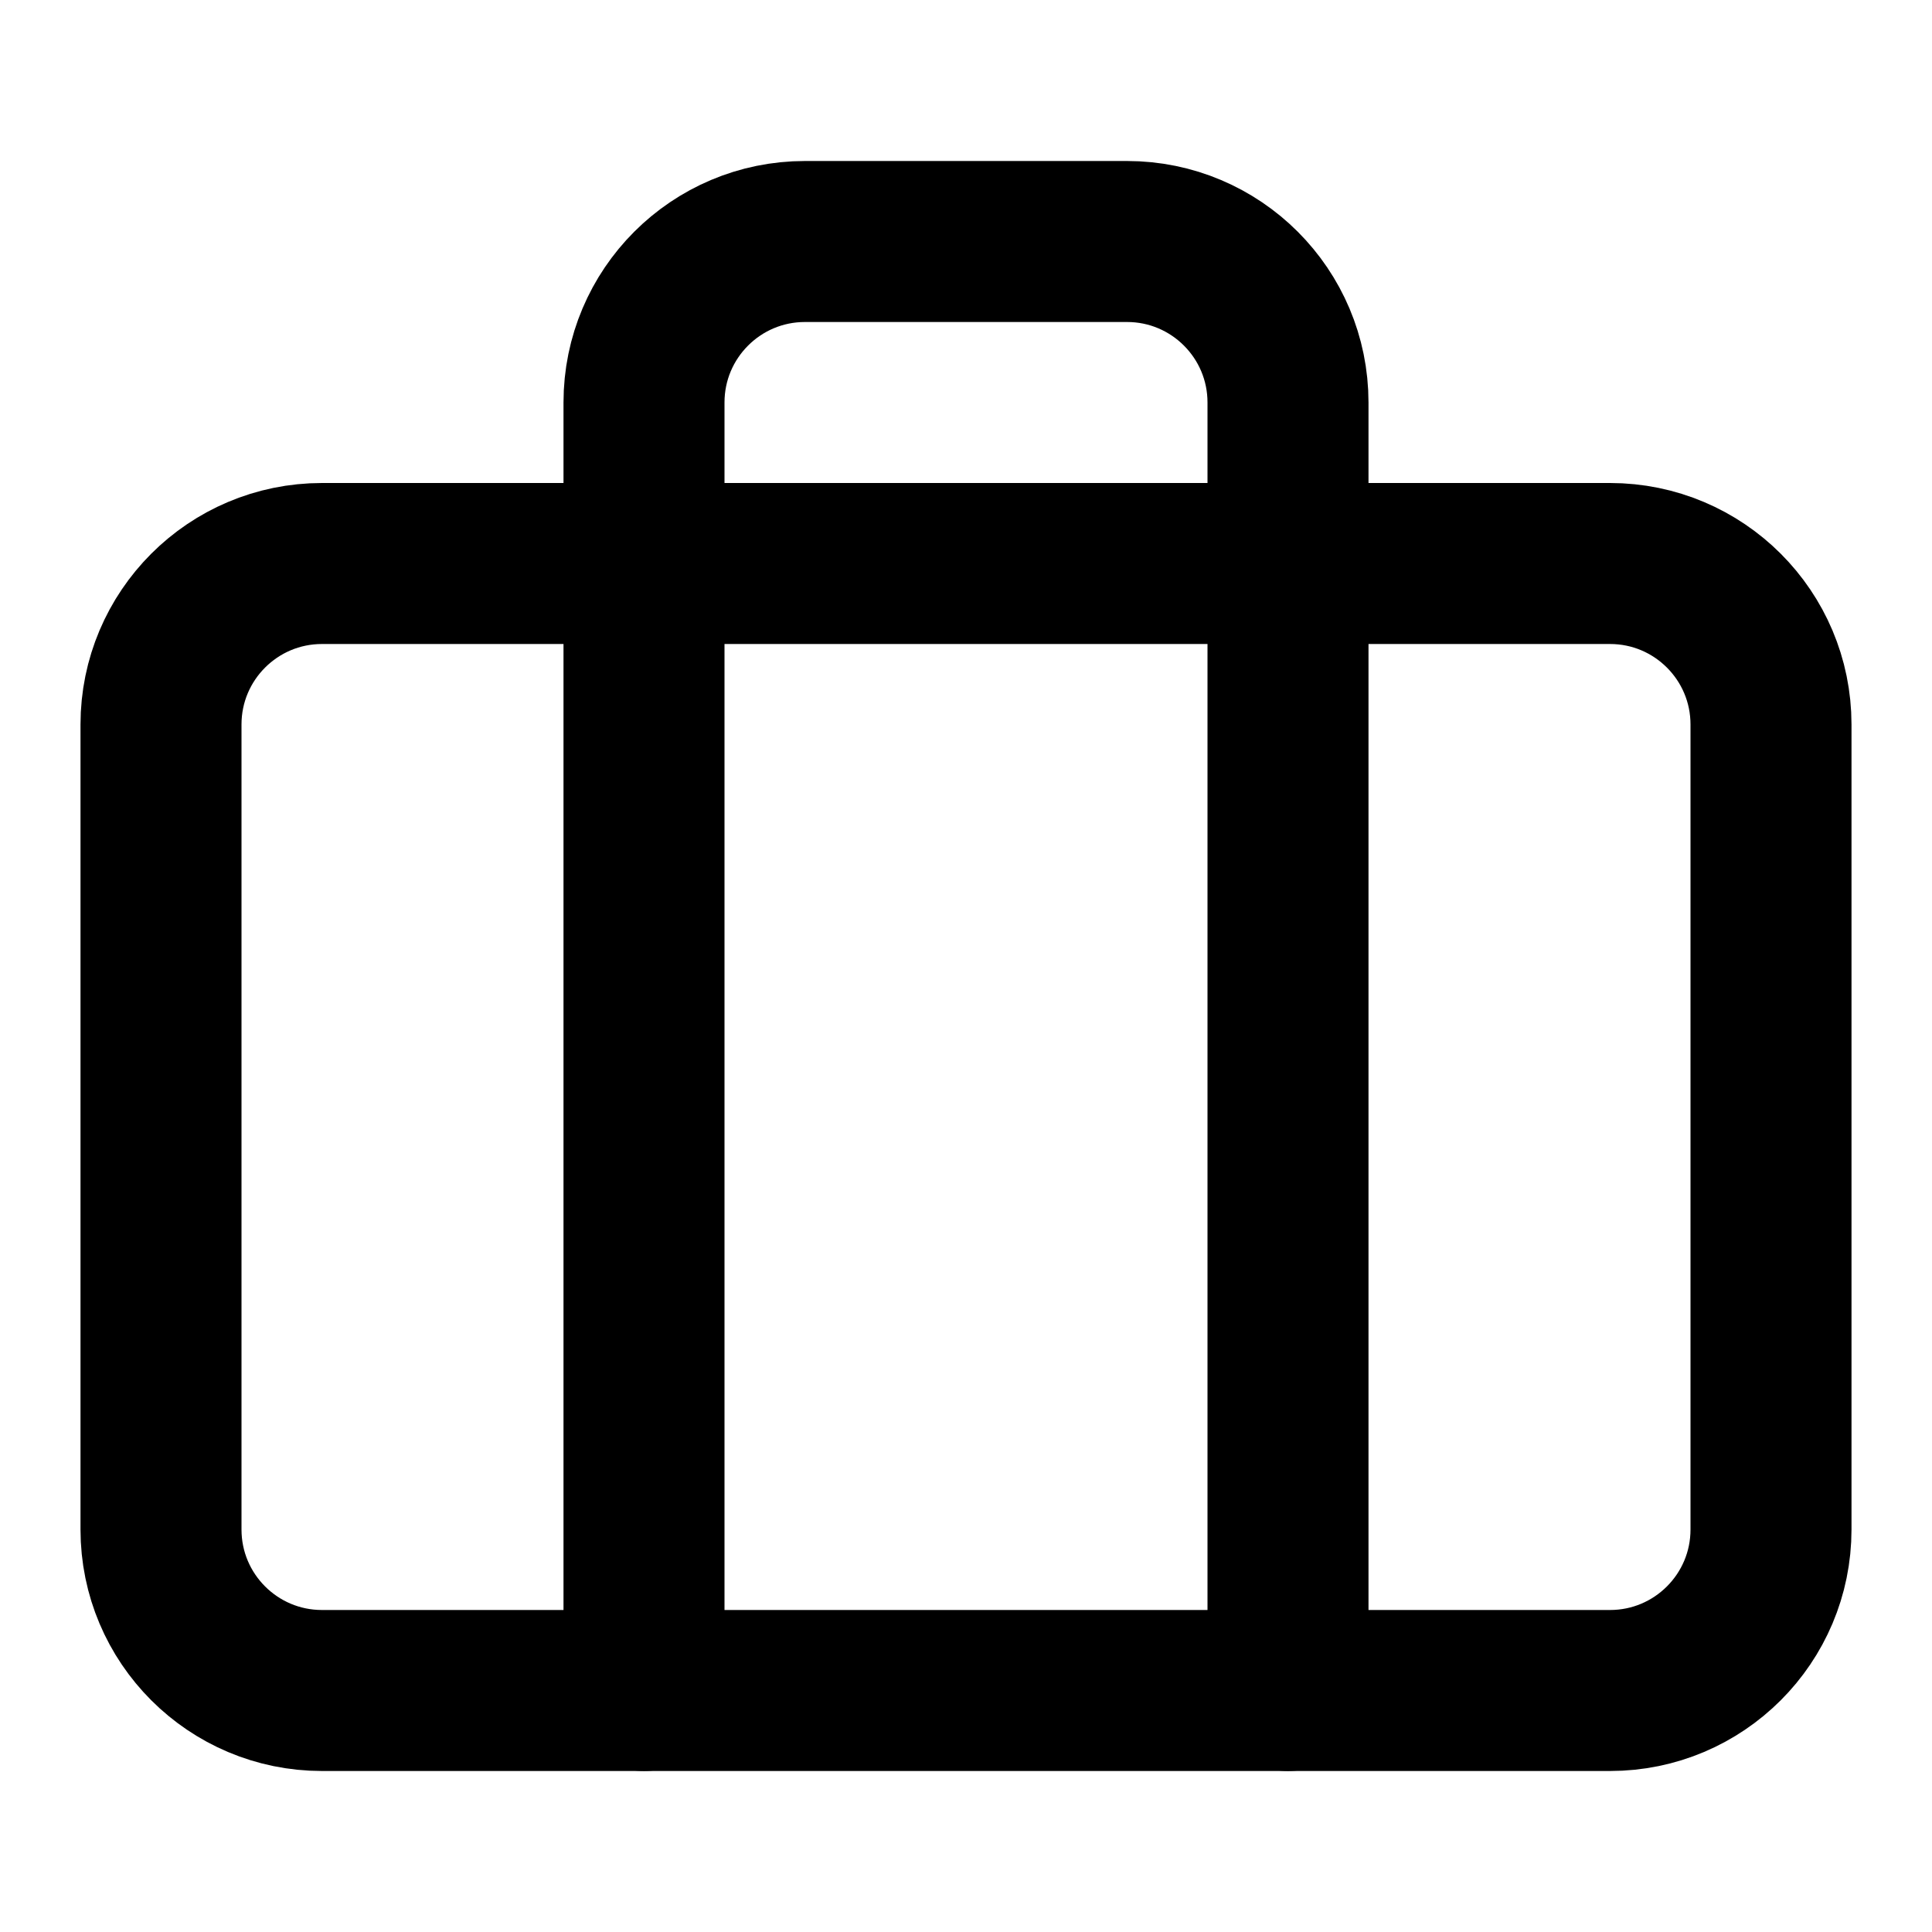
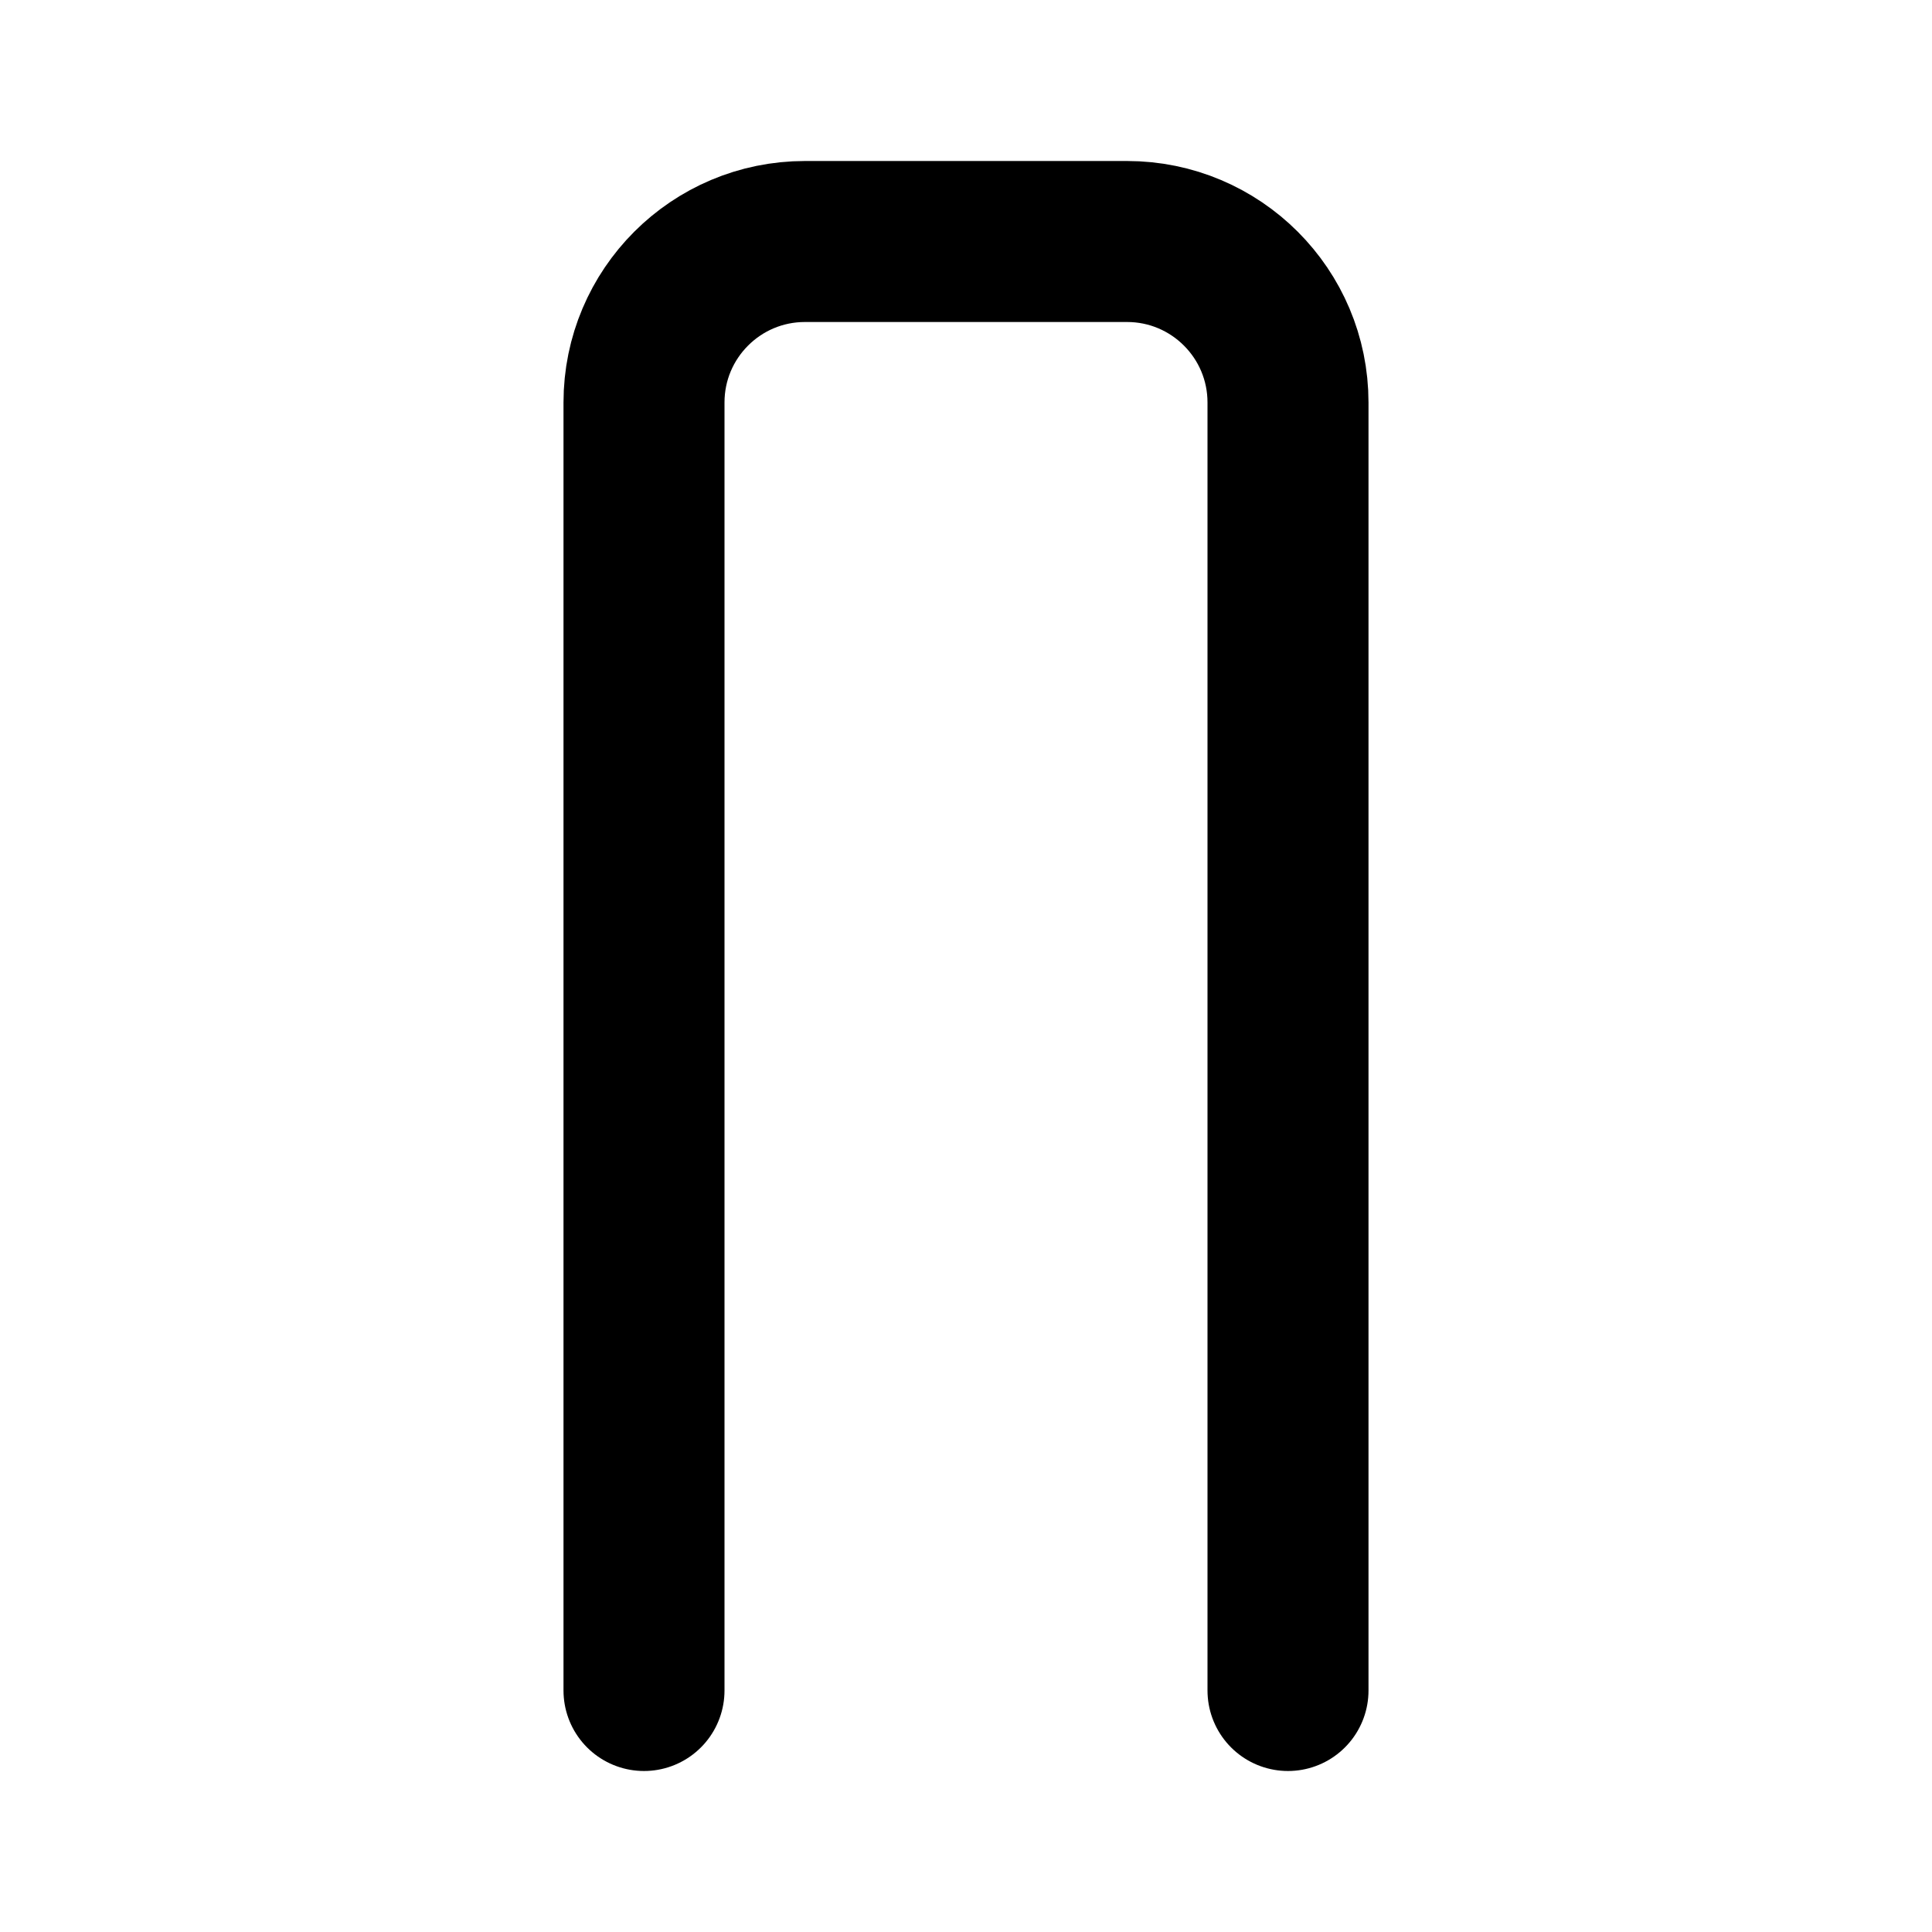
<svg xmlns="http://www.w3.org/2000/svg" viewBox="0 0 24 24" fill="none" stroke="currentColor" stroke-width="2" stroke-linecap="round" stroke-linejoin="round" class="feather feather-briefcase">
-   <rect x="2" y="7" width="20" height="14" rx="2" ry="2" />
+   <rect x="2" y="7" rx="2" ry="2" />
  <path d="M16 21V5a2 2 0 0 0-2-2h-4a2 2 0 0 0-2 2v16" />
</svg>
